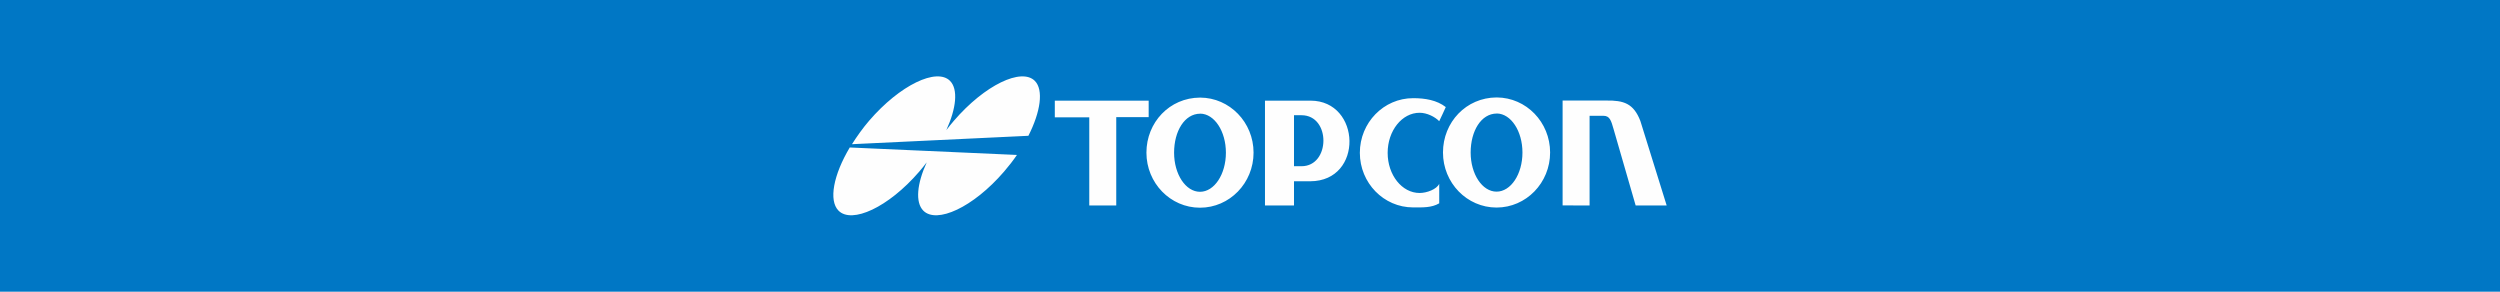
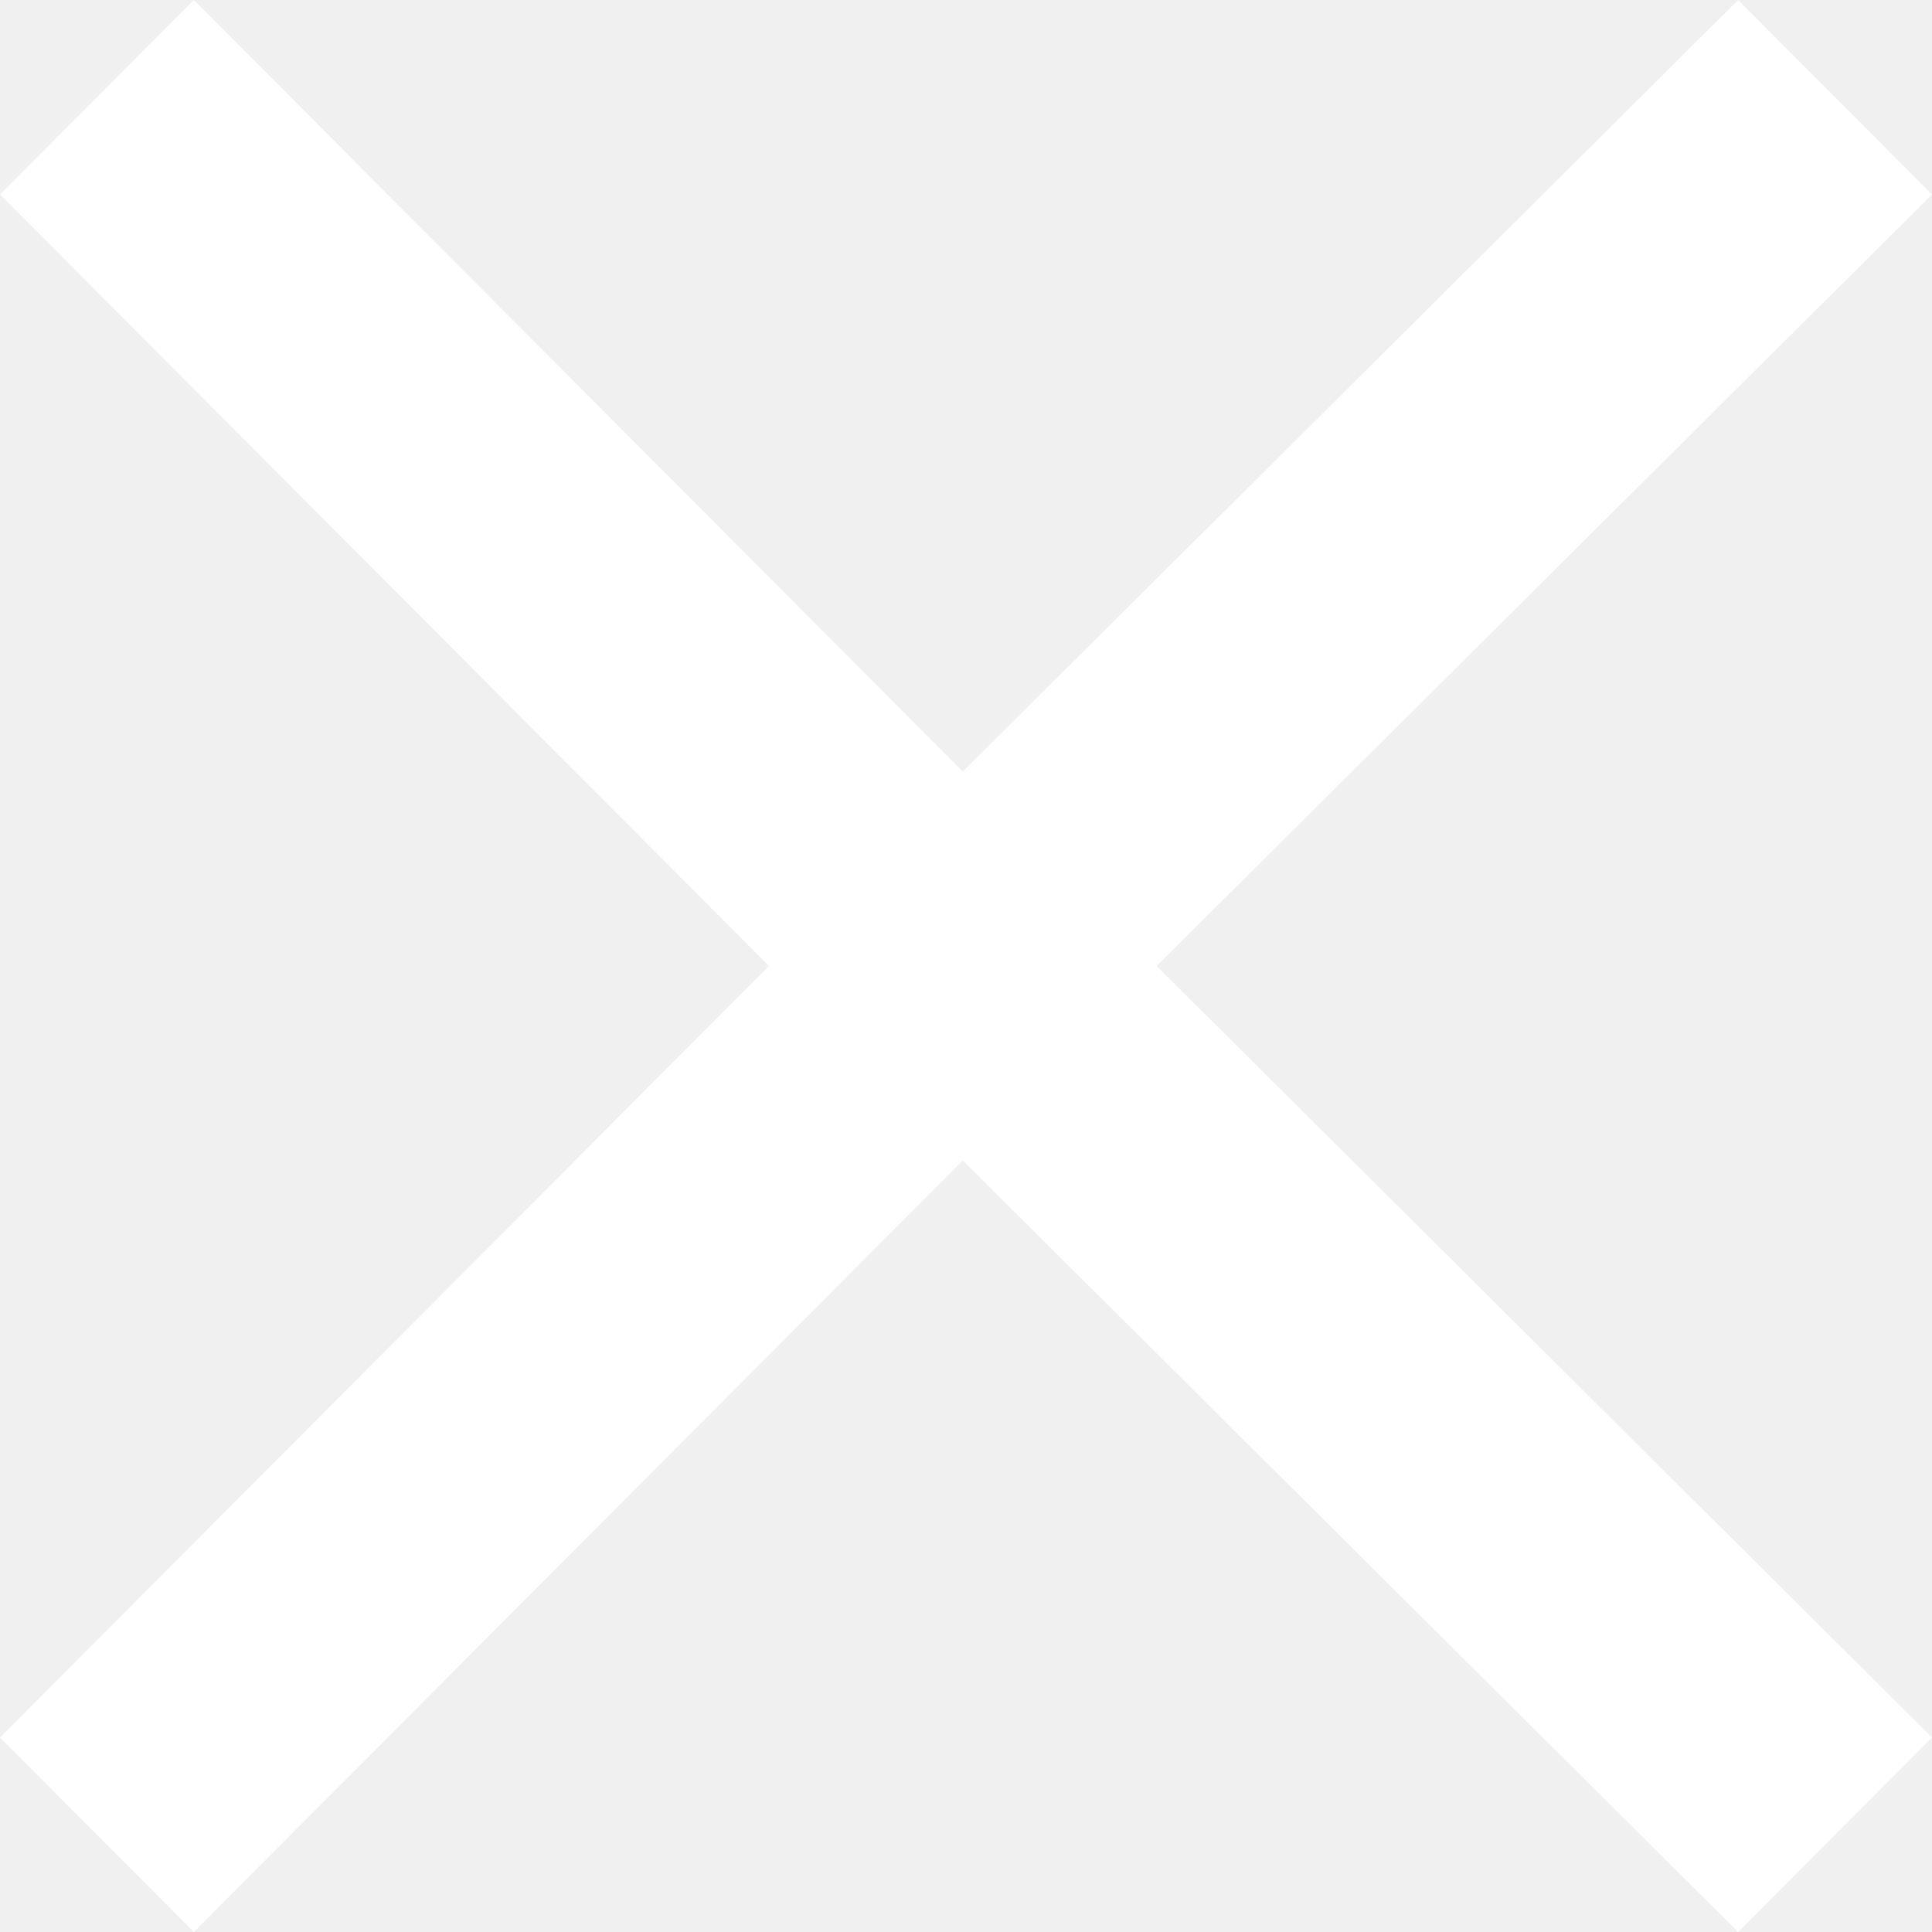
- <svg xmlns="http://www.w3.org/2000/svg" width="360px" height="42px" viewBox="0 0 360 42" version="1.1">
+ <svg xmlns="http://www.w3.org/2000/svg" width="18px" height="18px" viewBox="0 0 18 18" version="1.1">
  <g id="latest" stroke="none" stroke-width="1" fill="none" fill-rule="evenodd">
-     <g id="09-mobile-logged-profile">
-       <g id="Group-2">
-         <rect id="Rectangle-5" fill="#0077C5" x="0" y="0" width="360" height="42" />
-         <g id="Group" transform="translate(120, 11)" fill="#FEFEFE">
-           <path d="M17.36,6.391 C21.809,1.226 27.108,-1.283 29.019,0.651 C30.299,1.945 29.848,5.095 28.089,8.554 L2.684,9.764 C3.373,8.677 4.228,7.461 5.15,6.391 C9.598,1.226 14.898,-1.283 16.809,0.651 C17.994,1.849 17.711,4.596 16.268,7.74 C16.613,7.288 16.976,6.837 17.36,6.391 Z M2.373,10.226 L2.378,10.237 L26.44,11.312 C25.875,12.138 25.273,12.91 24.58,13.715 C20.131,18.88 14.868,21.266 12.956,19.333 C11.779,18.142 12.036,15.468 13.446,12.382 C13.105,12.831 12.747,13.276 12.369,13.715 C7.92,18.88 2.657,21.266 0.746,19.333 C-0.7,17.871 0.015,14.174 2.373,10.226 Z M45.409,3.494 L45.409,5.863 L40.74,5.863 L40.74,18.588 L36.855,18.588 L36.855,5.897 L31.893,5.897 L31.893,3.494 L45.409,3.494 Z M52.836,3.054 C57.078,3.075 60.512,6.616 60.512,10.981 C60.512,15.359 57.058,18.909 52.799,18.909 C48.539,18.909 45.086,15.359 45.086,10.981 C45.086,6.616 48.427,3.075 52.799,3.055 L52.799,3.053 C52.81,3.053 52.82,3.053 52.83,3.053 L52.836,3.053 L52.836,3.054 Z M52.8,16.618 C54.86,16.618 56.53,14.098 56.53,10.989 C56.53,7.899 54.879,5.393 52.836,5.363 L52.836,5.372 C50.583,5.372 49.069,7.881 49.069,10.989 C49.069,14.098 50.739,16.618 52.8,16.618 Z M95.54,3.032 C99.782,3.053 103.216,6.594 103.216,10.959 C103.216,15.337 99.762,18.887 95.503,18.887 C91.243,18.887 87.789,15.337 87.789,10.959 C87.789,6.593 91.13,3.053 95.503,3.032 L95.503,3.031 C95.513,3.031 95.524,3.032 95.534,3.032 L95.54,3.032 Z M95.503,16.597 C97.564,16.597 99.233,14.076 99.233,10.967 C99.233,7.877 97.583,5.371 95.54,5.341 L95.54,5.35 C93.286,5.35 91.774,7.859 91.774,10.967 C91.774,14.076 93.444,16.597 95.503,16.597 Z M68.719,3.494 C76,3.494 76.392,15.068 68.687,15.103 L66.336,15.103 L66.336,18.585 L62.157,18.585 L62.157,3.494 L68.719,3.494 Z M67.414,12.936 C71.593,12.936 71.658,5.592 67.414,5.592 L66.336,5.592 L66.336,8.503 L66.336,8.604 L66.336,12.936 L67.414,12.936 Z M84.424,16.79 C85.48,16.79 86.888,16.248 87.248,15.47 C87.254,15.454 87.248,18.279 87.248,18.279 C86.129,18.931 84.872,18.867 83.492,18.867 C79.254,18.867 75.818,15.346 75.818,11.002 C75.818,6.658 79.254,3.137 83.492,3.137 C85.231,3.137 86.907,3.421 88.193,4.419 C88.211,4.419 87.248,6.454 87.246,6.452 C86.643,5.824 85.487,5.238 84.424,5.238 C81.882,5.238 79.822,7.824 79.822,11.014 C79.822,14.204 81.882,16.79 84.424,16.79 Z M116.213,6.42 L120,18.586 L115.534,18.586 L112.36,7.605 C112.002,6.352 111.805,5.675 110.891,5.675 L108.9,5.675 L108.9,18.586 L105.015,18.58 L105.015,3.479 L111.316,3.479 C113.798,3.445 115.233,3.881 116.213,6.42 Z" id="Topcon-logo" />
-         </g>
-       </g>
+     <g id="09-mobile-logged-profile" transform="translate(-322, -13)" fill="#FFFFFF">
+       <polygon id="" points="340 14.812 332.776 22 340 29.188 338.194 31 330.97 23.812 323.806 31 322 29.188 329.164 22 322 14.812 323.806 13 330.97 20.188 338.194 13" />
    </g>
  </g>
</svg>
